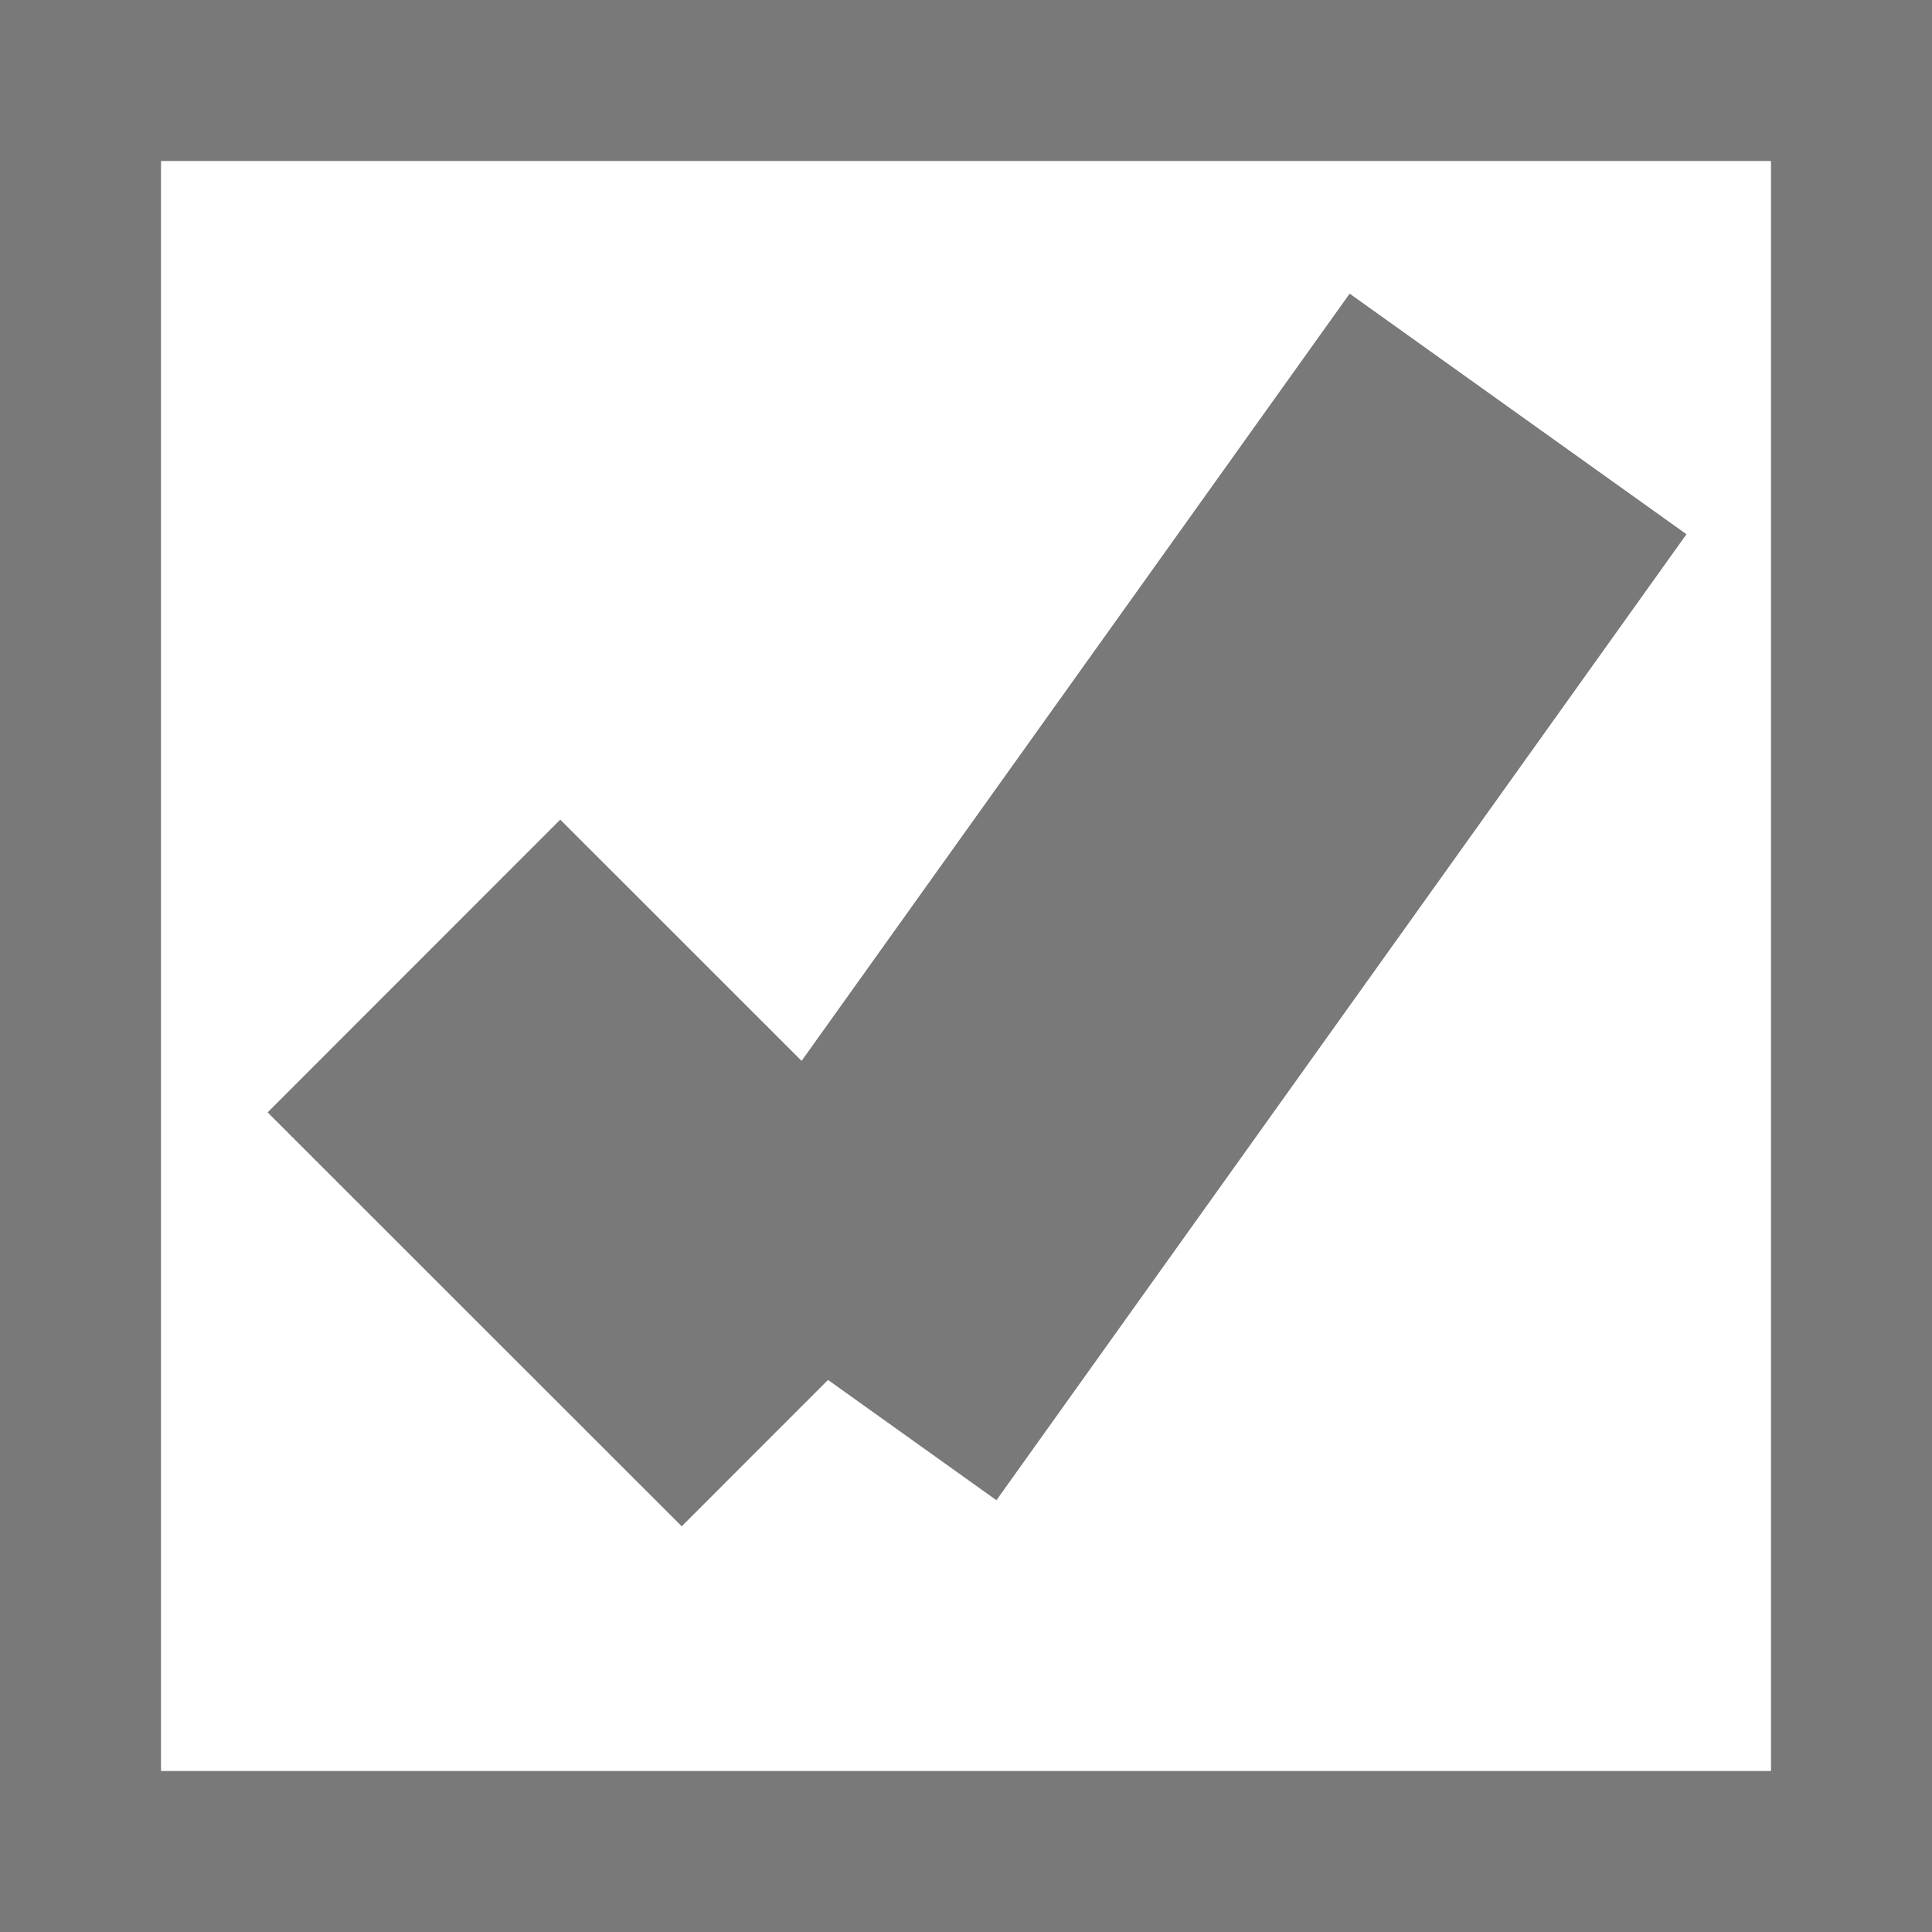
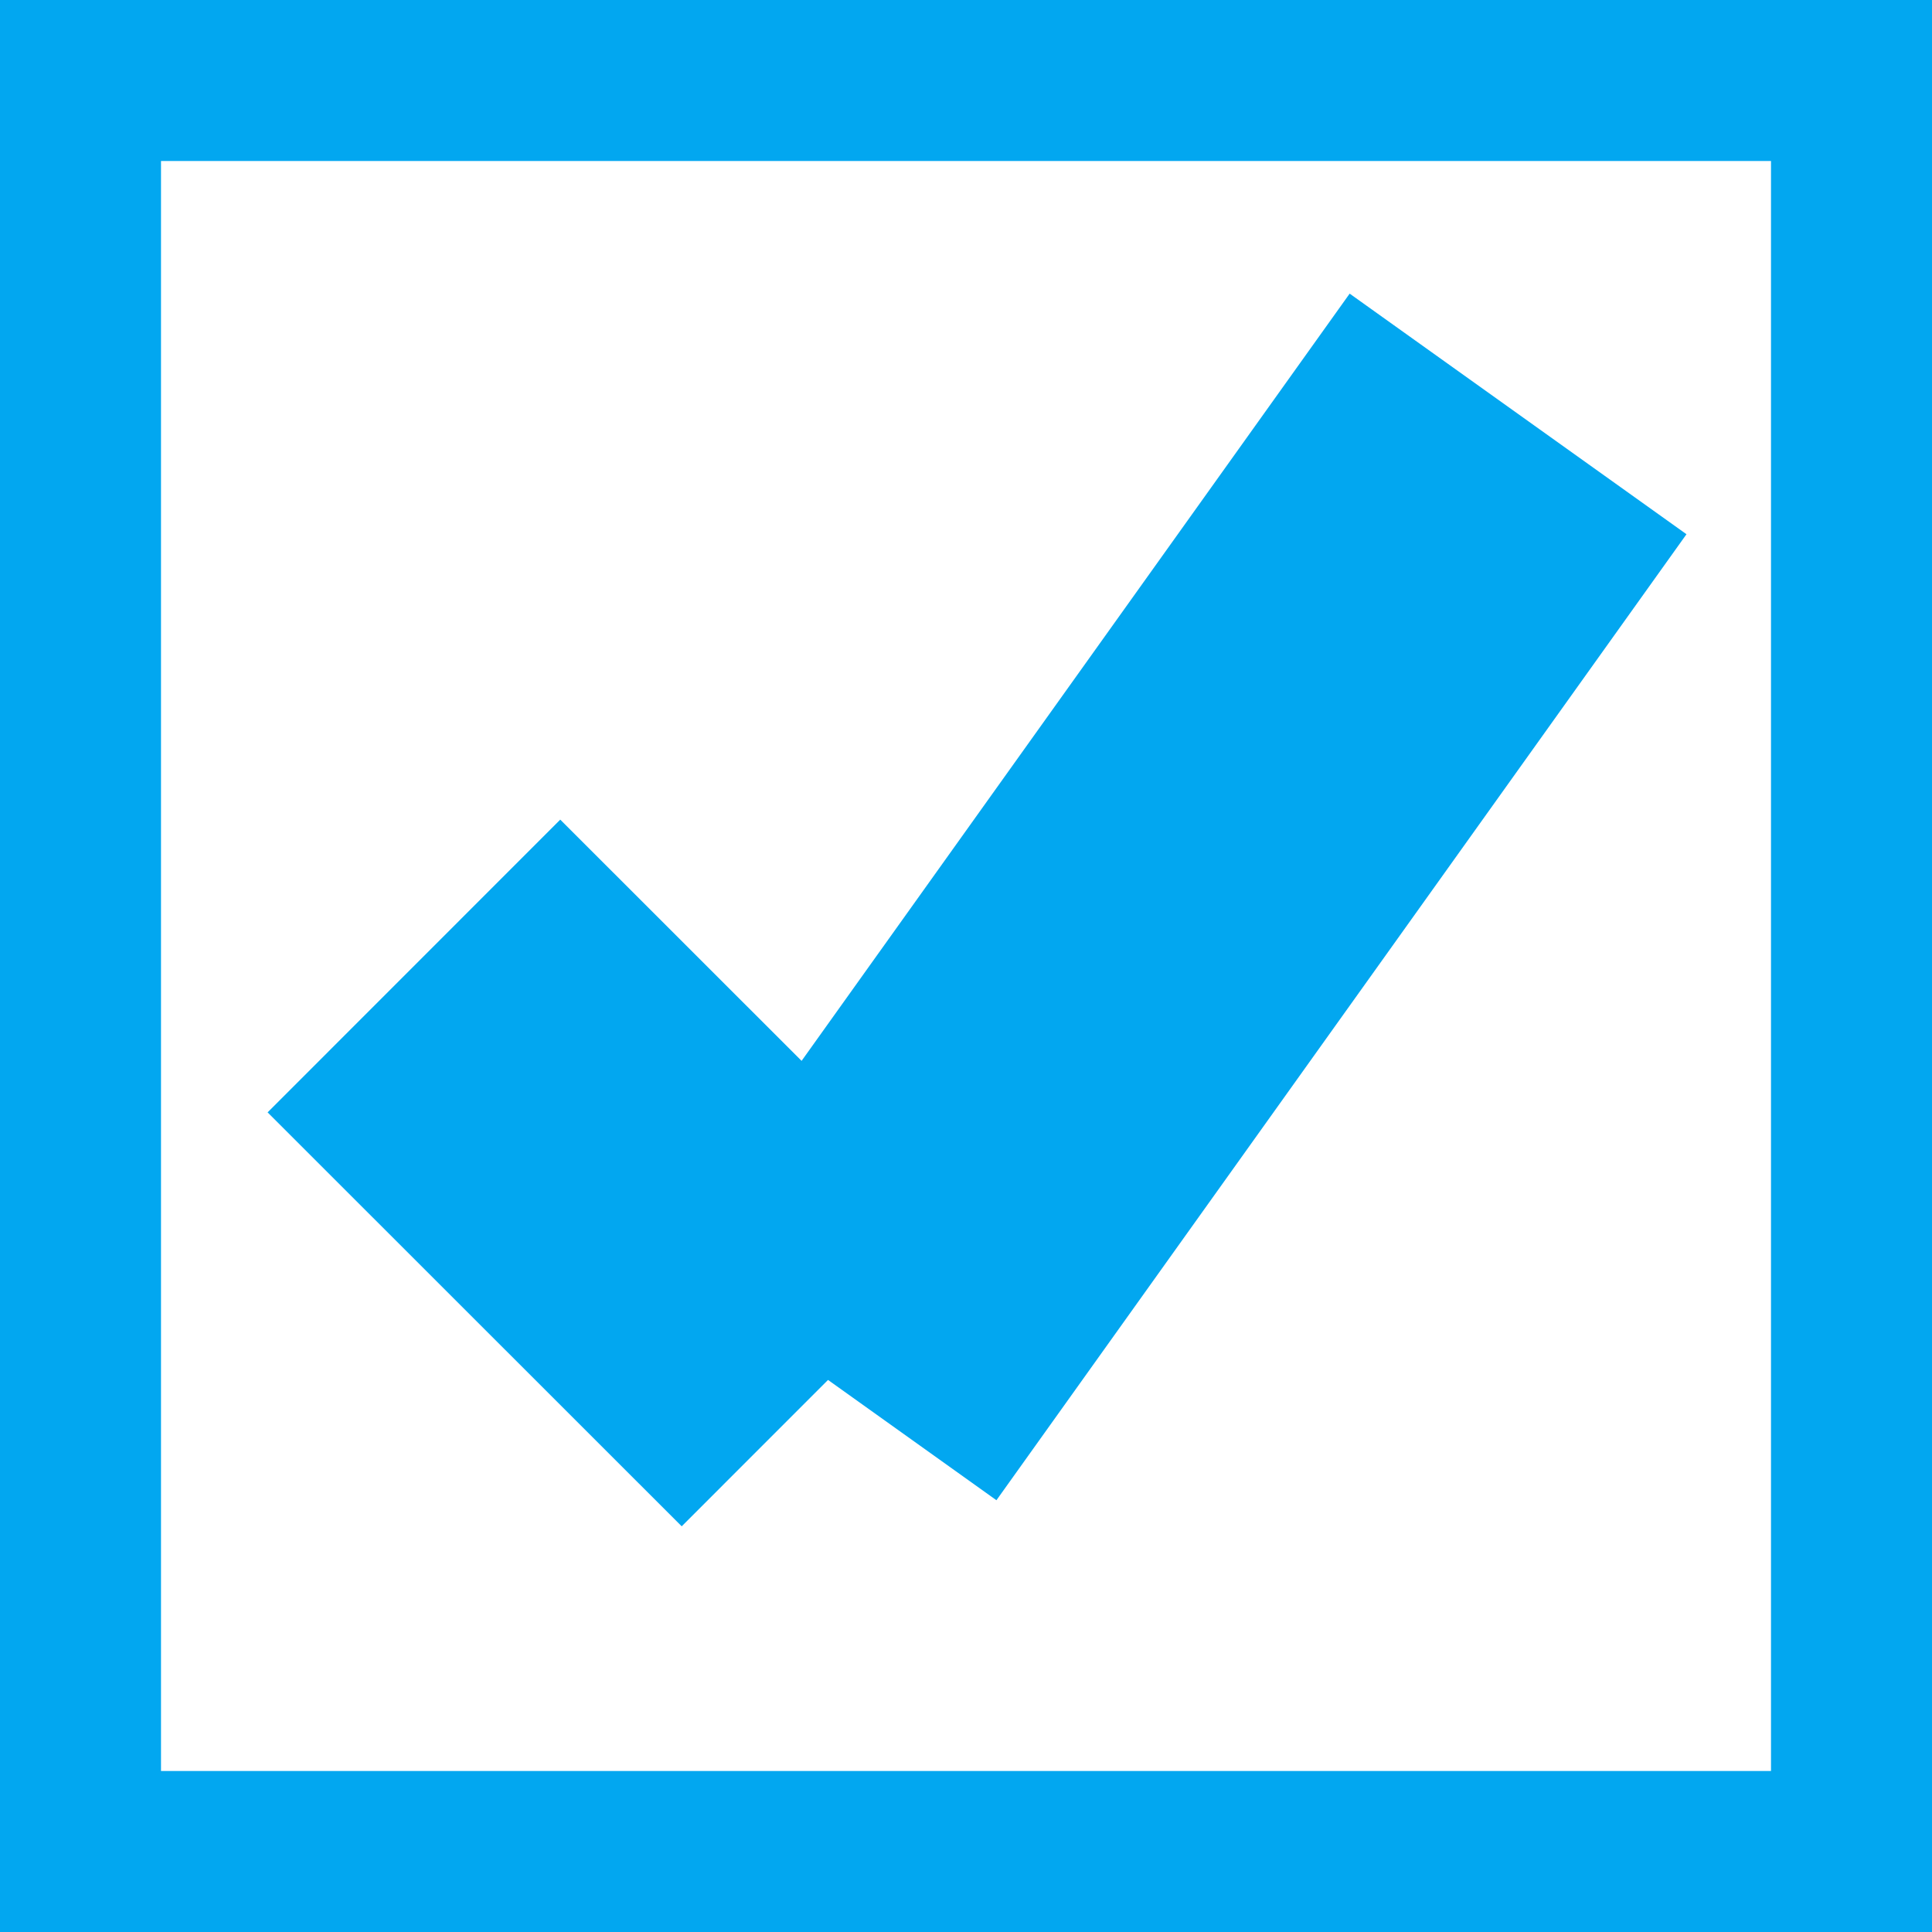
- <svg xmlns="http://www.w3.org/2000/svg" version="1.1" width="12px" height="12px" viewBox="776 177  12 12">
-   <path d="M 776.5 177.5  L 787.5 177.5  L 787.5 188.5  L 776.5 188.5  L 776.5 177.5  Z " fill-rule="nonzero" fill="#ffffff" stroke="none" />
-   <path d="M 776.5 177.5  L 787.5 177.5  L 787.5 188.5  L 776.5 188.5  L 776.5 177.5  Z " stroke-width="1" stroke="#797979" fill="none" />
-   <path d="M 778.571 183  L 781.143 185.571  " stroke-width="2.571" stroke="#797979" fill="none" />
-   <path d="M 781.143 185.571  L 785.429 179.571  " stroke-width="2.571" stroke="#797979" fill="none" />
+ <svg xmlns="http://www.w3.org/2000/svg" version="1.1" width="12px" height="12px" viewBox="944 177  12 12">
+   <path d="M 944.5 177.5  L 955.5 177.5  L 955.5 188.5  L 944.5 188.5  L 944.5 177.5  Z " fill-rule="nonzero" fill="#ffffff" stroke="none" />
+   <path d="M 944.5 177.5  L 955.5 177.5  L 955.5 188.5  L 944.5 188.5  L 944.5 177.5  Z " stroke-width="1" stroke="#02a7f0" fill="none" />
+   <path d="M 946.571 183  L 949.143 185.571  " stroke-width="2.571" stroke="#02a7f0" fill="none" />
+   <path d="M 949.143 185.571  L 953.429 179.571  " stroke-width="2.571" stroke="#02a7f0" fill="none" />
</svg>
